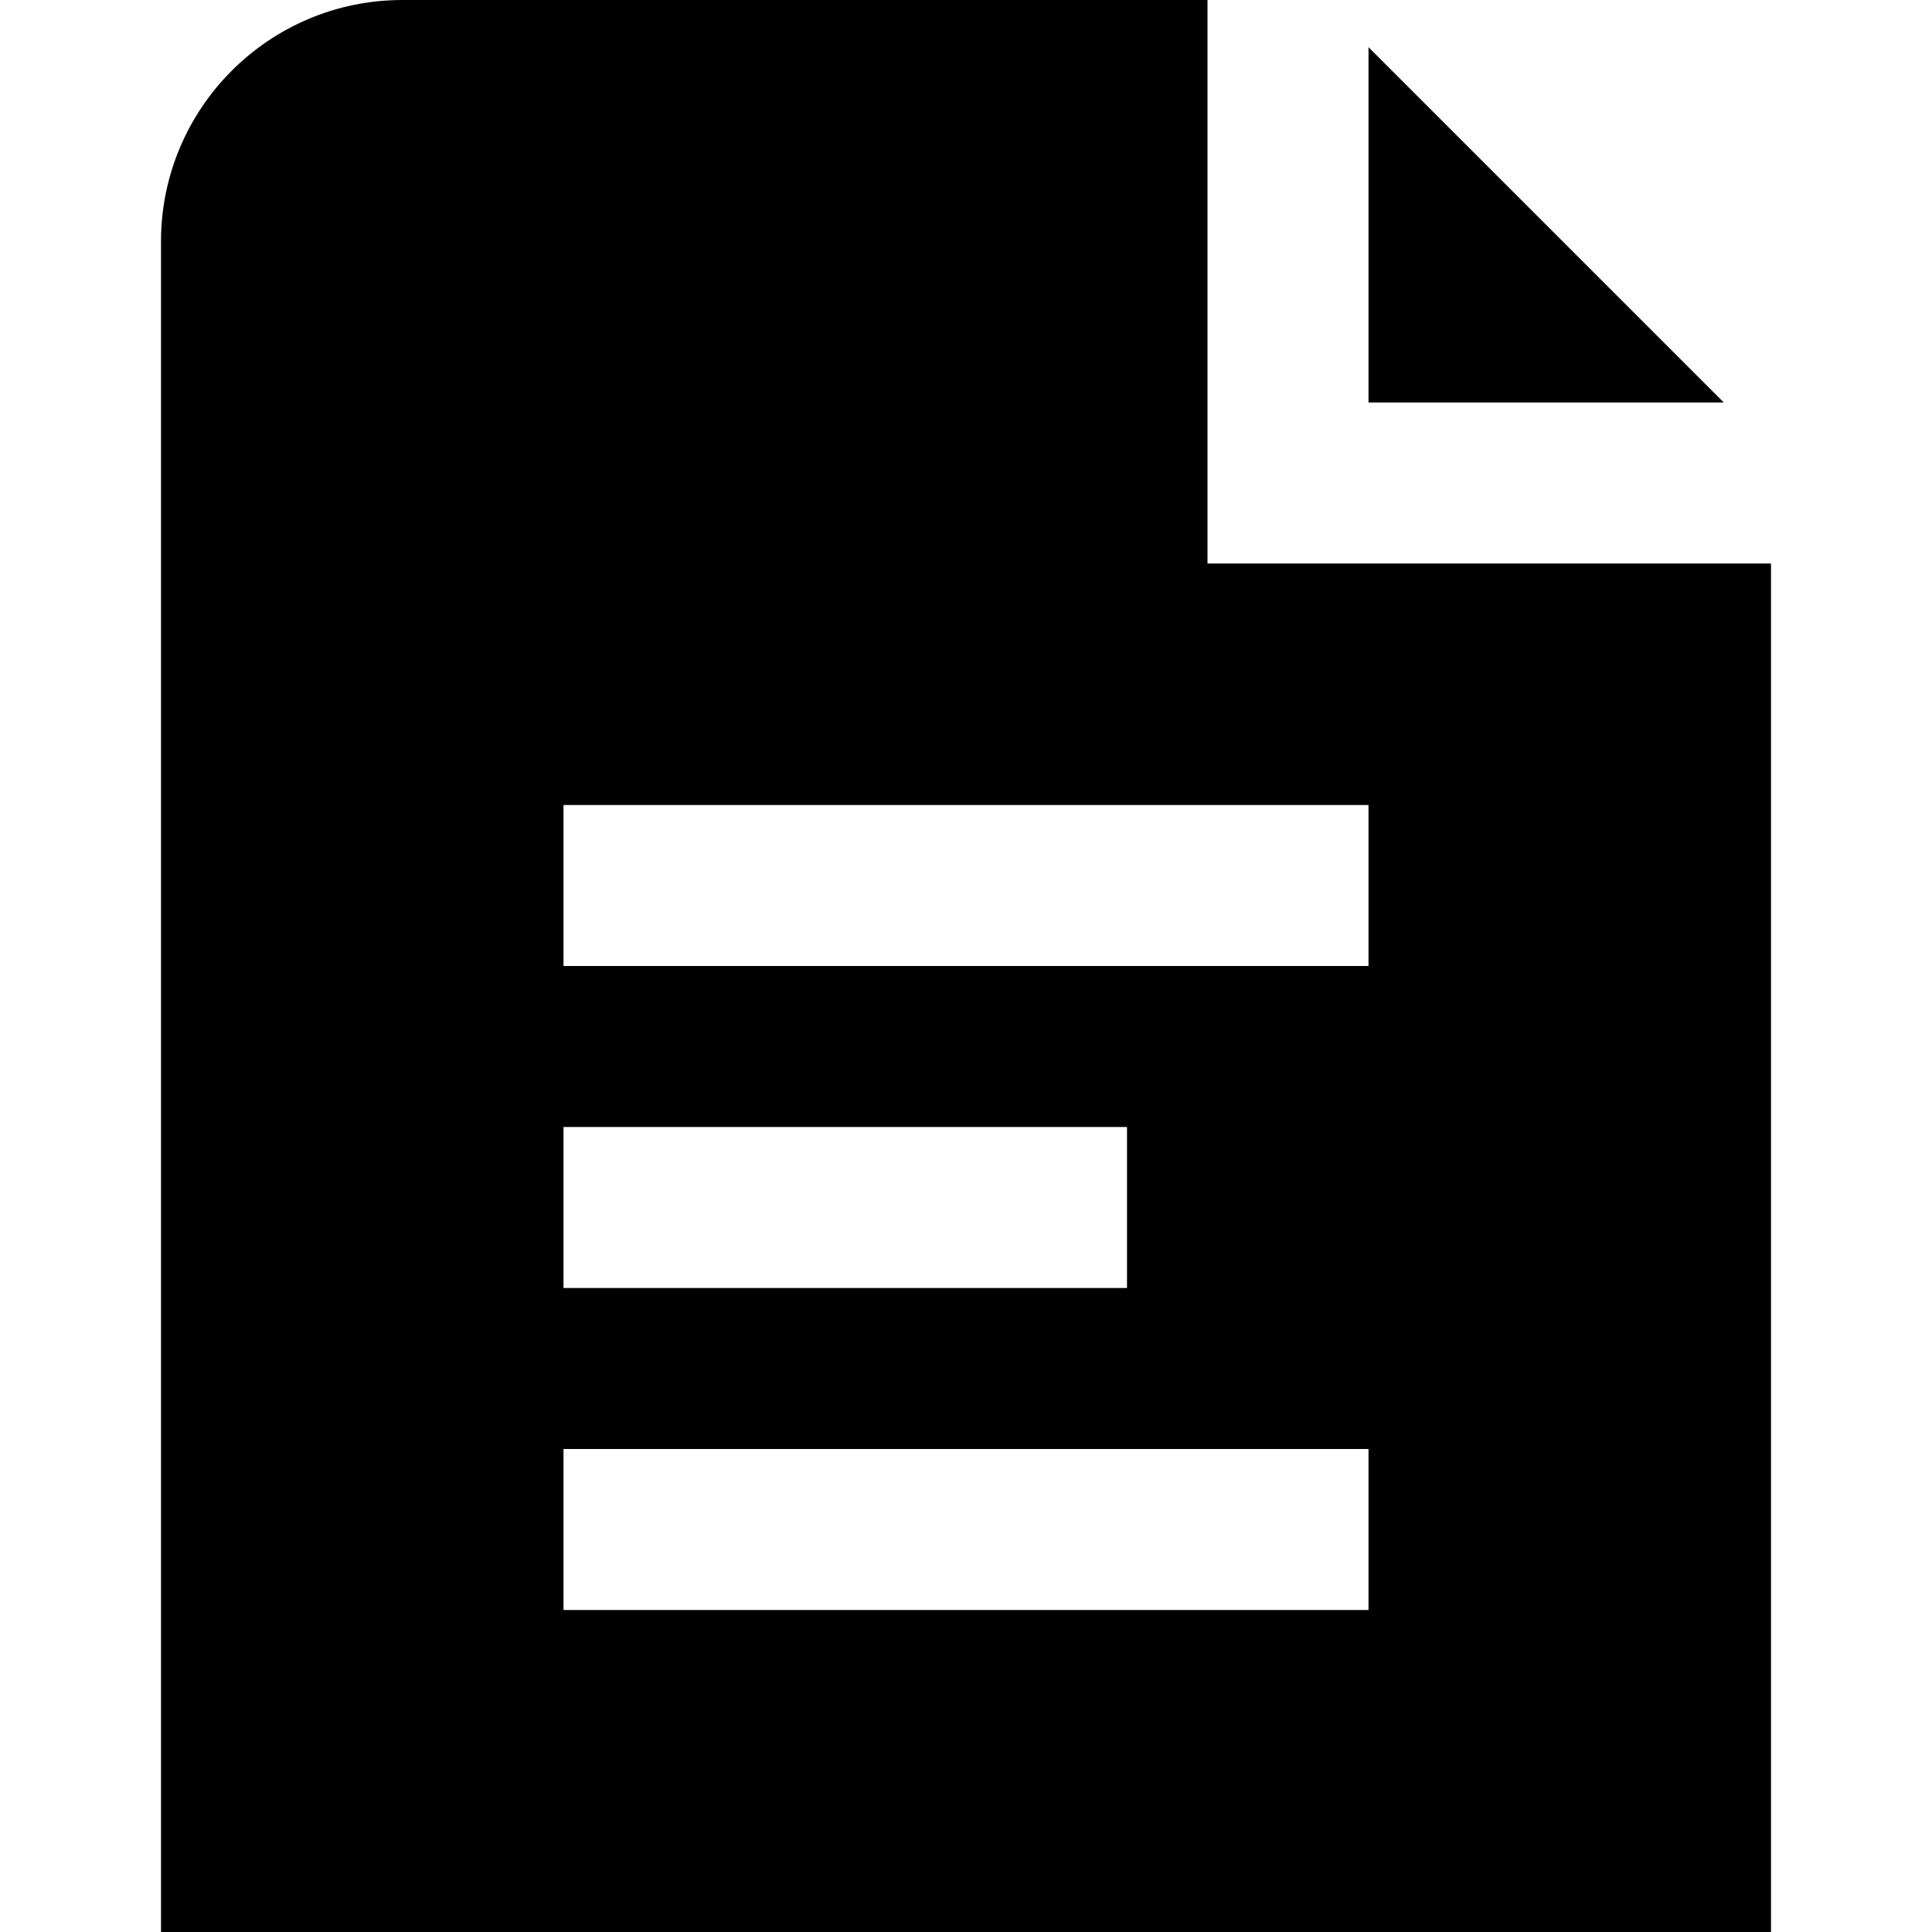
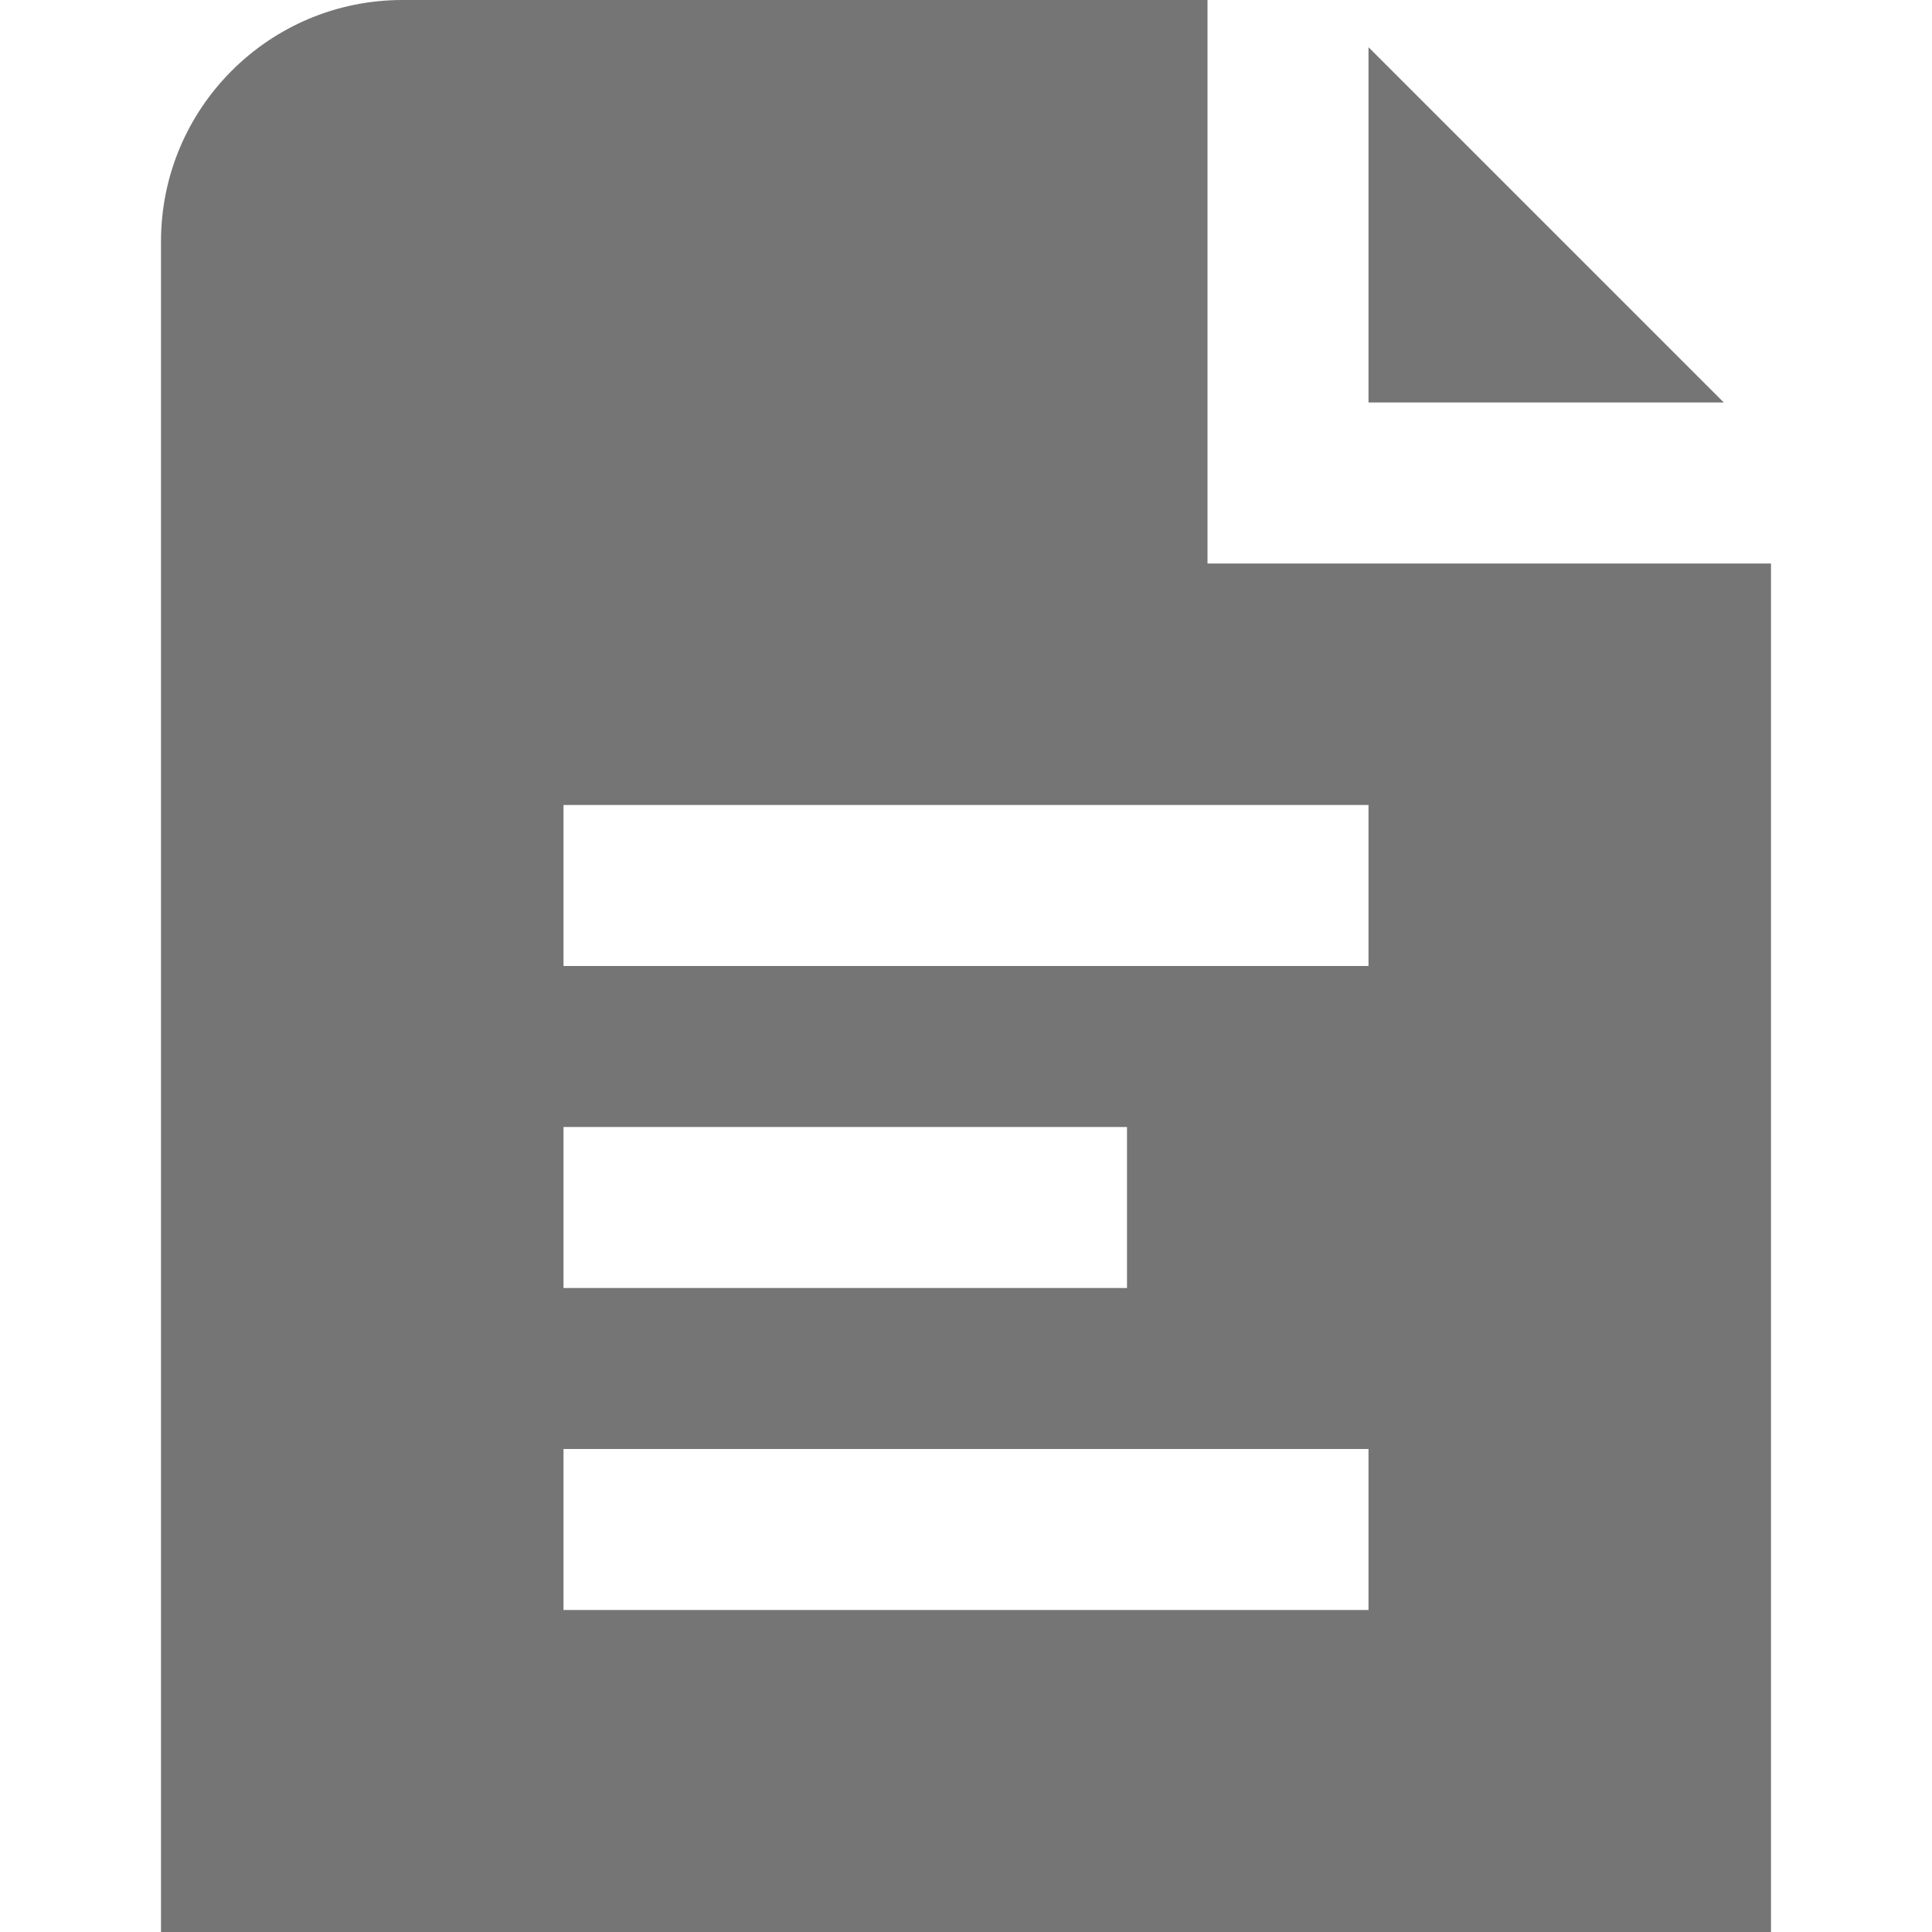
<svg xmlns="http://www.w3.org/2000/svg" id="Layer_1" height="512" viewBox="0 0 24 24" width="512" data-name="Layer 1">
-   <path d="m21.414 5h-4.414v-4.414zm.586 2v17h-20v-21a3 3 0 0 1 3-3h10v7zm-15 9h7v-2h-7zm10 2h-10v2h10zm0-8h-10v2h10z" />
+   <path d="m21.414 5h-4.414v-4.414zm.586 2v17h-20v-21a3 3 0 0 1 3-3h10v7zm-15 9h7v-2h-7zm10 2h-10v2h10zm0-8h-10v2h10z" fill="#757575" />
</svg>
